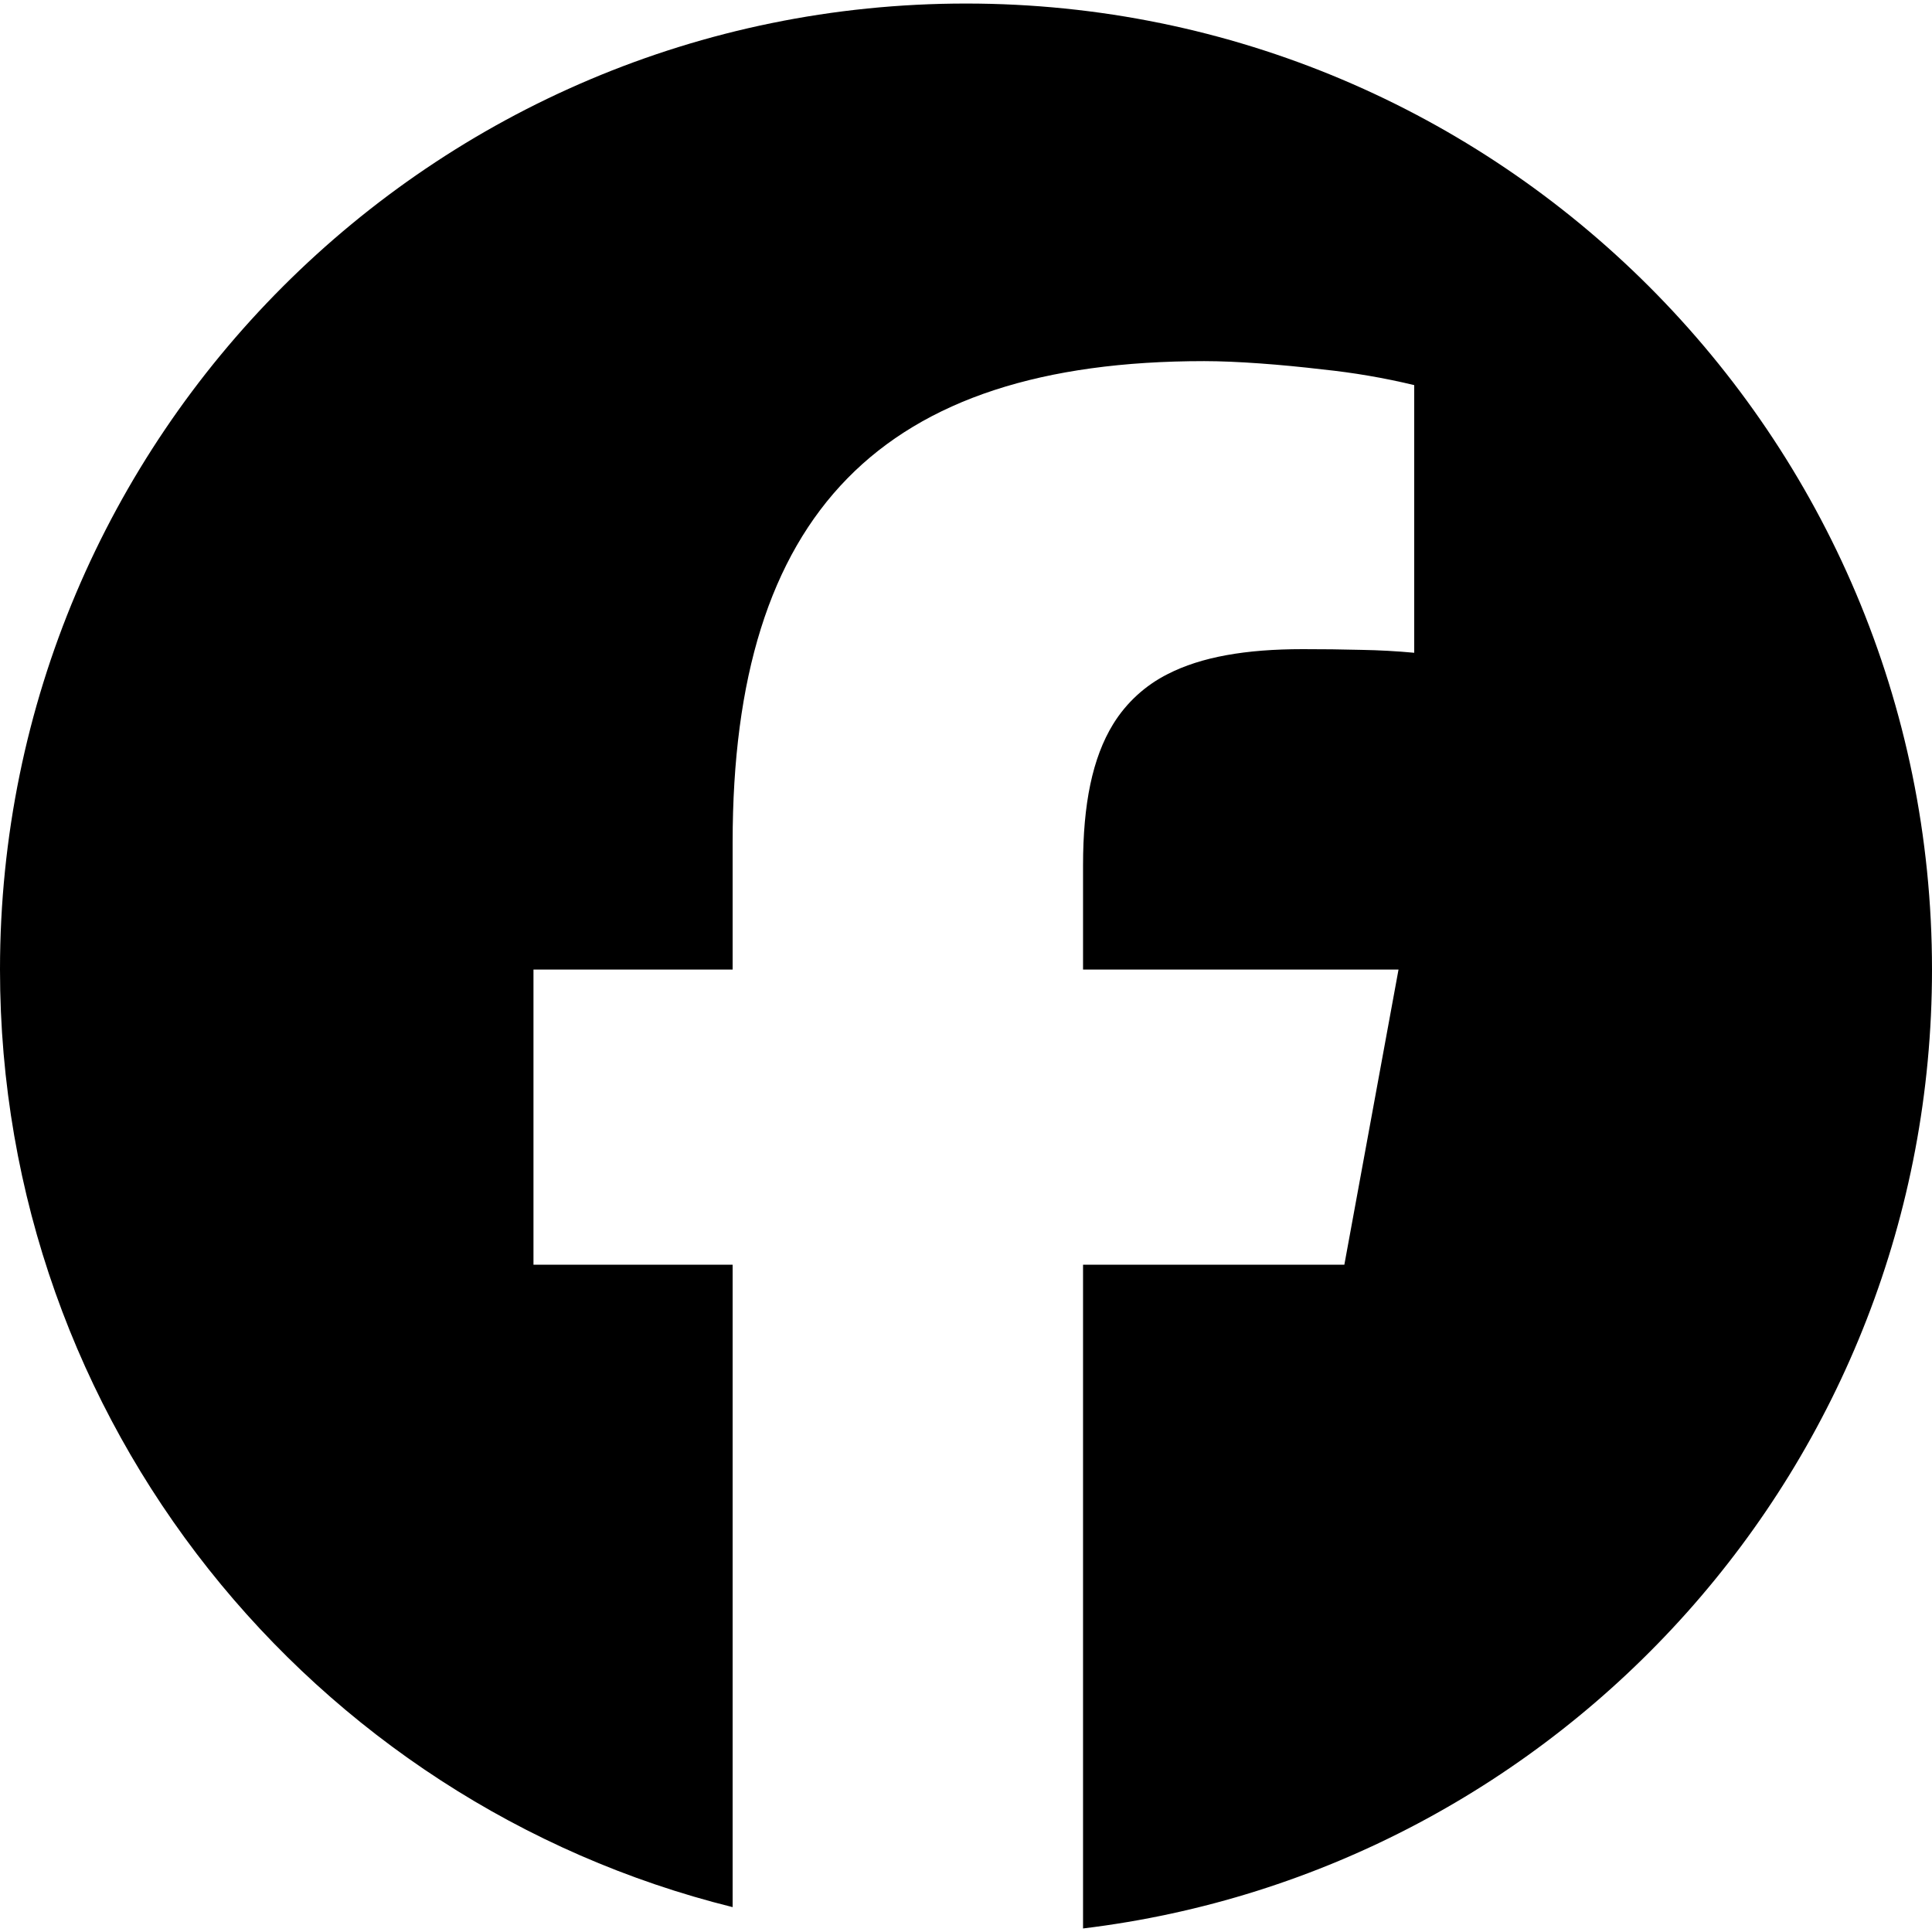
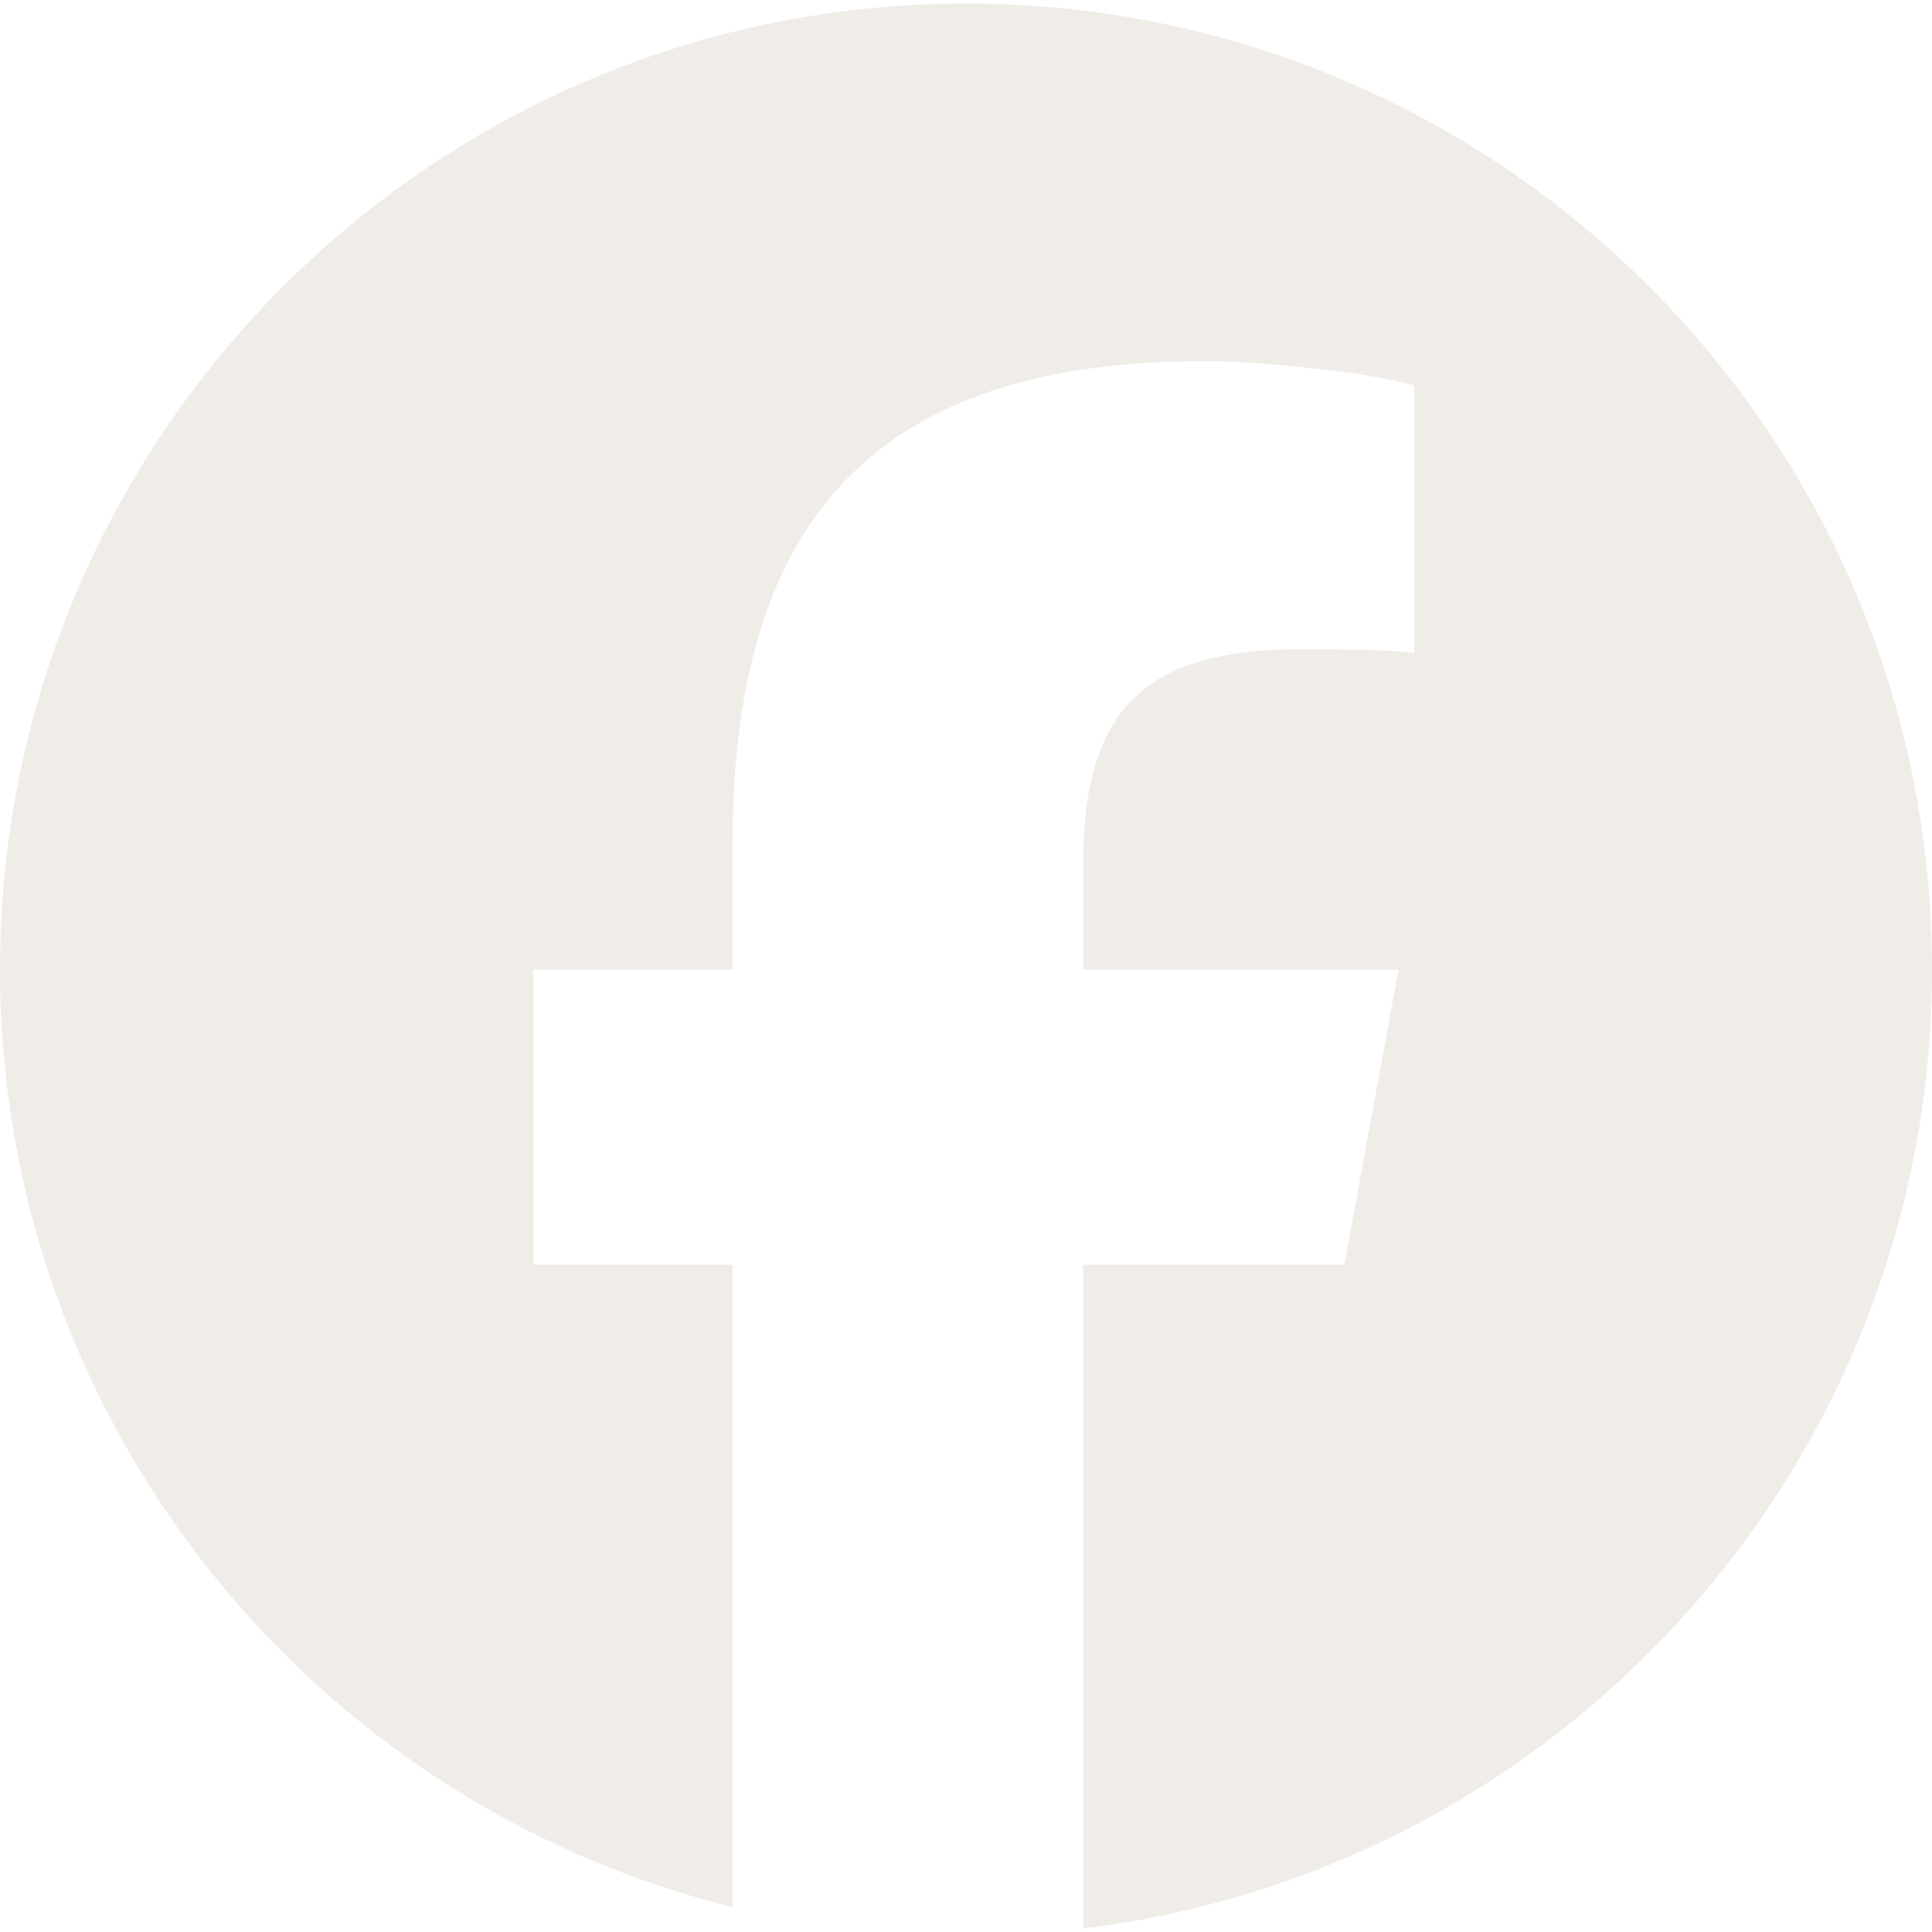
<svg xmlns="http://www.w3.org/2000/svg" role="img" viewBox="0 0 24 24">
-   <path d="M9.101 23.691v-7.98H6.627v-3.667h2.474v-1.58c0-4.085 1.848-5.978 5.858-5.978.401 0 .955.042 1.468.103a8.68 8.68 0 0 1 1.141.195v3.325a8.623 8.623 0 0 0-.653-.036 26.805 26.805 0 0 0-.733-.009c-.707 0-1.259.096-1.675.309a1.686 1.686 0 0 0-.679.622c-.258.42-.374.995-.374 1.752v1.297h3.919l-.386 2.103-.287 1.564h-3.246v8.245C19.396 23.238 24 18.179 24 12.044c0-6.627-5.373-12-12-12s-12 5.373-12 12c0 5.628 3.874 10.35 9.101 11.647Z" />
+   <path fill="#F0EDE8" d="M9.101 23.691v-7.98H6.627v-3.667h2.474v-1.58c0-4.085 1.848-5.978 5.858-5.978.401 0 .955.042 1.468.103a8.68 8.68 0 0 1 1.141.195v3.325a8.623 8.623 0 0 0-.653-.036 26.805 26.805 0 0 0-.733-.009c-.707 0-1.259.096-1.675.309a1.686 1.686 0 0 0-.679.622c-.258.42-.374.995-.374 1.752v1.297h3.919l-.386 2.103-.287 1.564h-3.246v8.245C19.396 23.238 24 18.179 24 12.044c0-6.627-5.373-12-12-12s-12 5.373-12 12c0 5.628 3.874 10.35 9.101 11.647Z" />
</svg>
